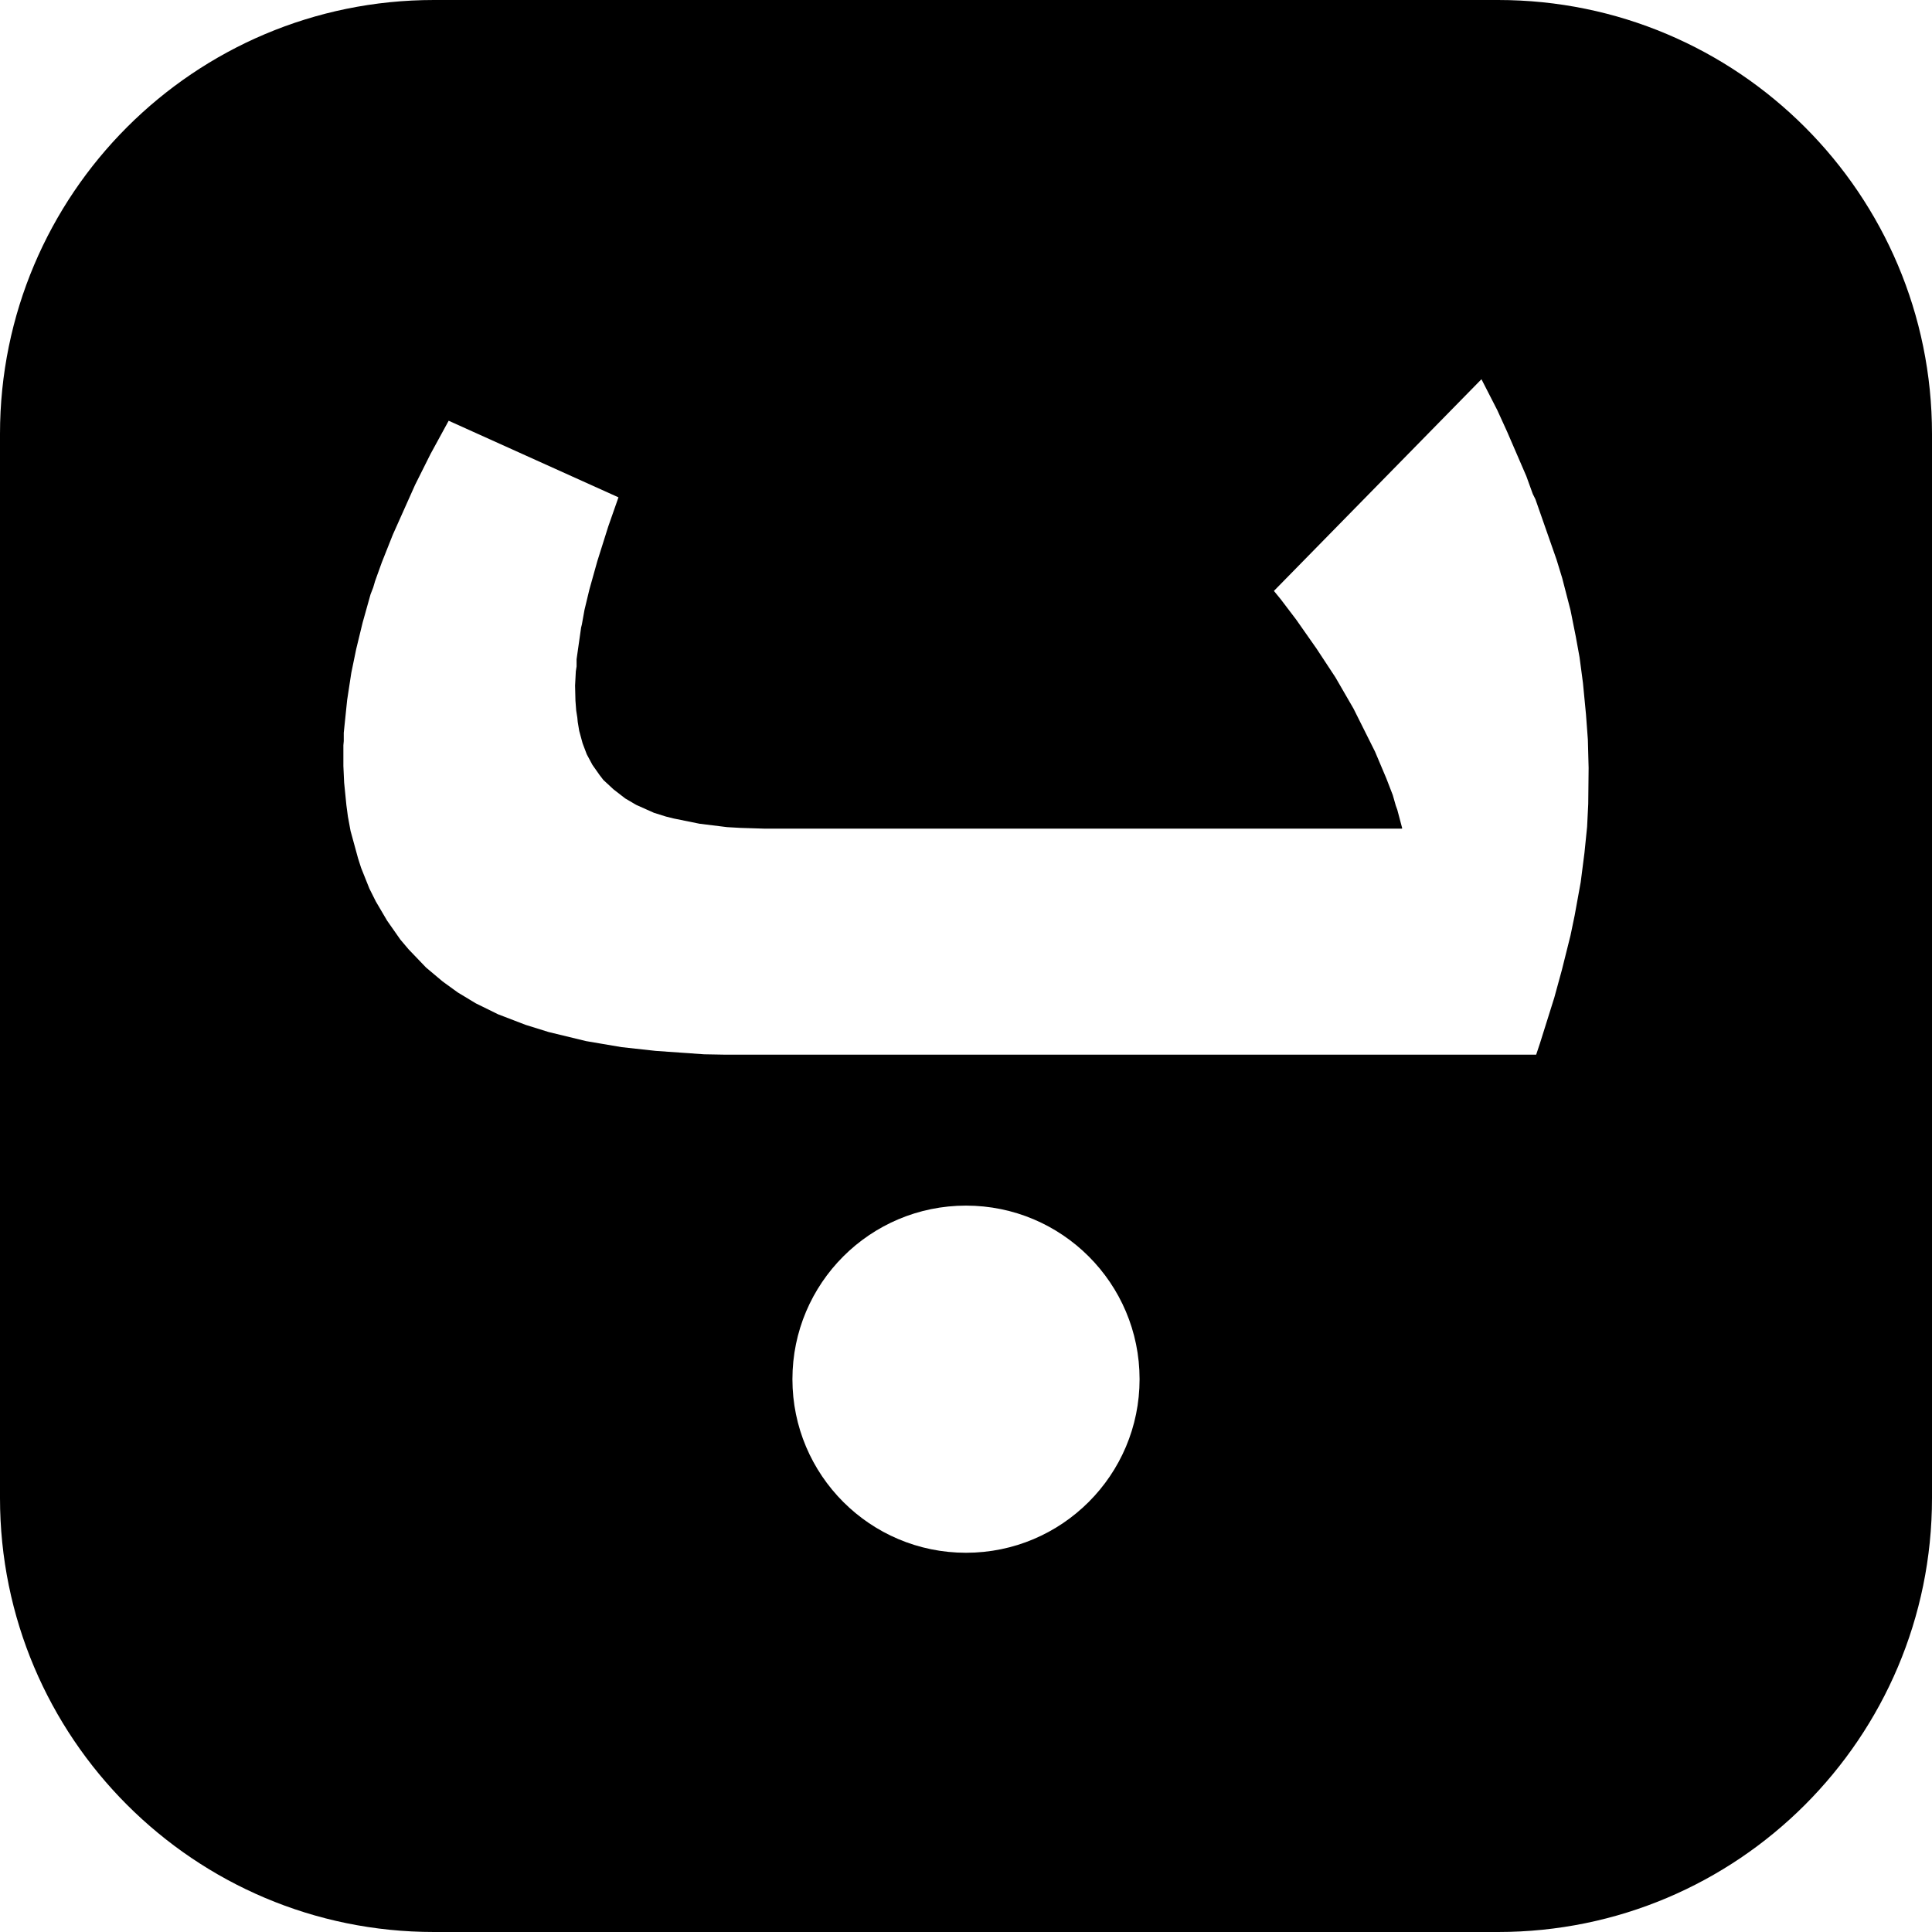
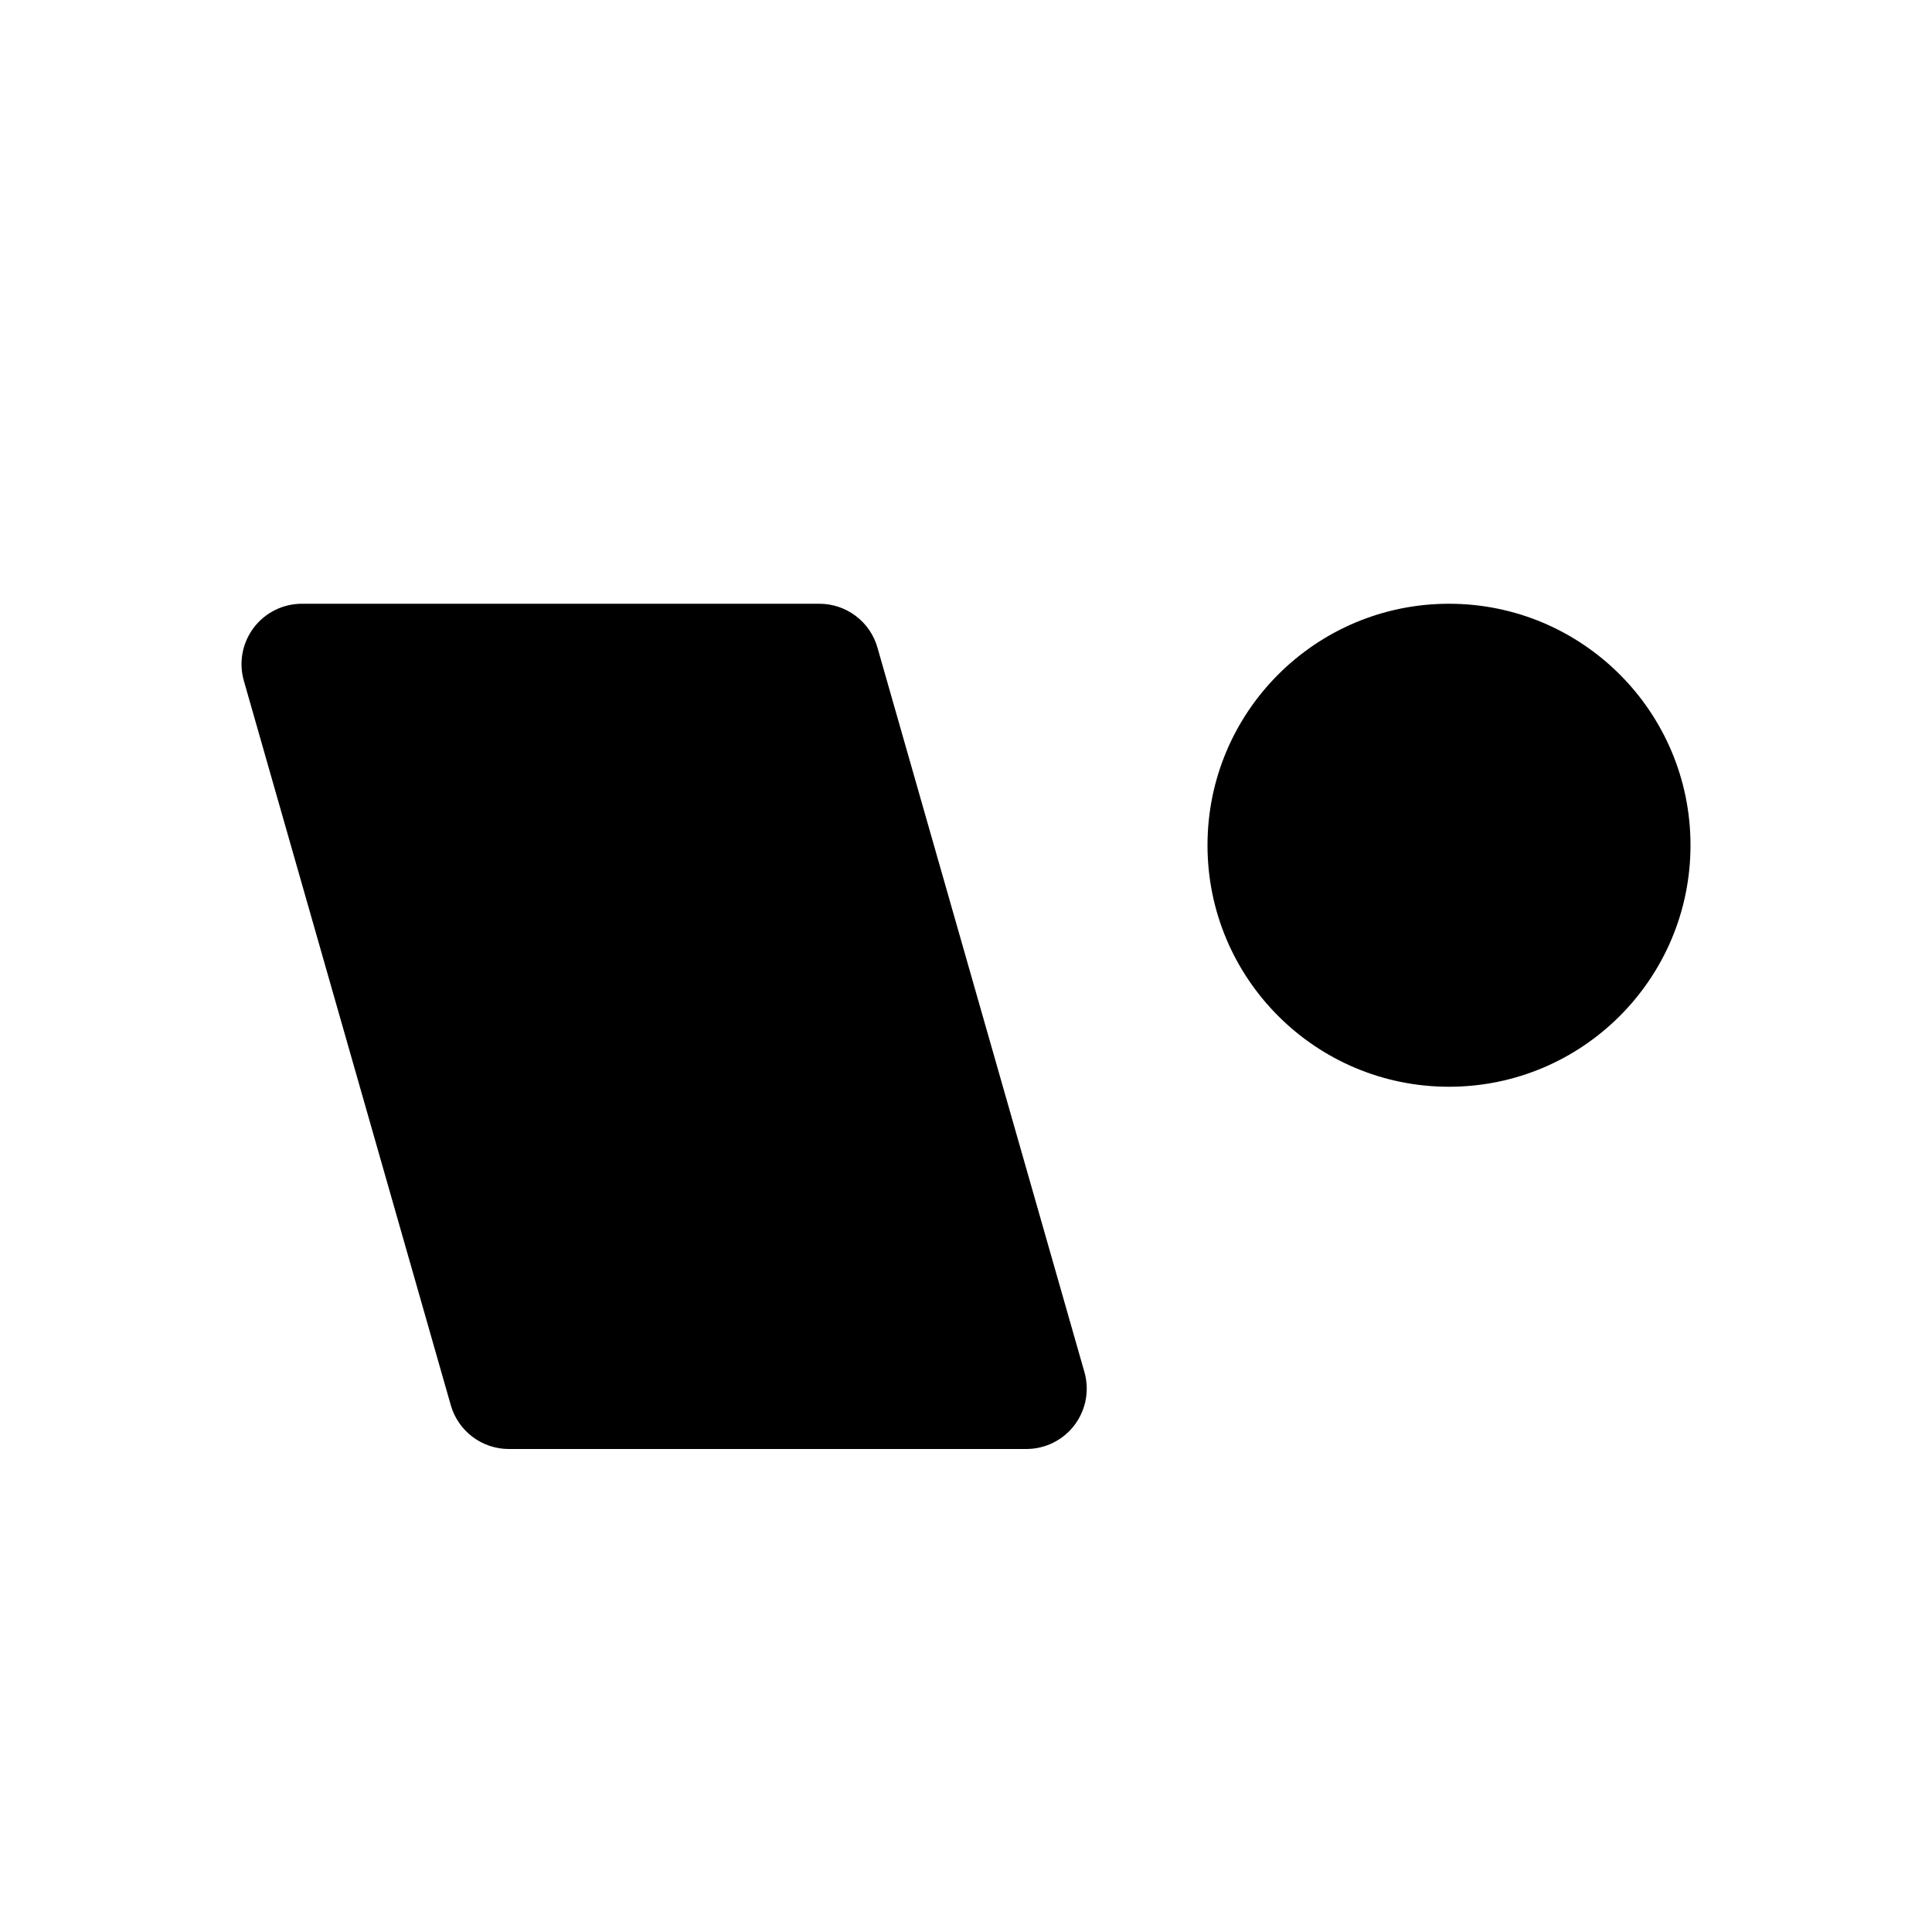
<svg xmlns="http://www.w3.org/2000/svg" viewBox="0 0 512 512" width="512" height="512" role="img" aria-label="لمسة تاب — LamsaTap">
-   <path fill="#000000" fill-rule="evenodd" d="M115 0H397A115 115 0 0 1 512 115V397A115 115 0 0 1 397 512H115A115 115 0 0 1 0 397V115A115 115 0 0 1 115 0ZM416.2 161.7L414 153.2L412.5 148.3L406.9 132.3L406.2 130.9L404.5 126.2L399.4 114.4L396.8 108.7L392.6 100.5L337.6 156.6L339.4 158.8L343.5 164.2L348.9 171.9L353.9 179.5L358.7 187.8L364.4 199.2L367.4 206.3L369.1 210.7L369.9 213.5L370.3 214.6L371.6 219.5L371.5 219.6L202.6 219.6L196.2 219.4L192.7 219.2L185.4 218.3L178.5 216.9L176.5 216.4L173.3 215.4L168.6 213.3L165.7 211.6L162.6 209.2L159.9 206.7L158.9 205.4L157 202.7L155.5 199.9L154.4 197L153.5 193.7L153.2 191.9L153.1 191.3L153 190.2L152.7 188.3L152.5 185.7L152.4 181.7L152.6 177.9L152.8 176.6L152.8 174.7L154 166.3L154.2 165.5L154.9 161.6L156.2 156.2L158.3 148.7L161.2 139.5L163.9 131.8L118.9 111.5L114.1 120.3L110 128.5L104.1 141.7L101.2 149L99.4 154L98.9 155.7L98.2 157.5L96.1 165L94.4 172L93.1 178.3L92 185.5L91.1 194.2L91.1 196.4L91 197.5L91 203L91.2 207.4L91.8 213.4L92.2 216.4L92.9 220.2L94.9 227.5L95.7 230L97.9 235.5L99.6 238.9L102.6 244L106.1 249L108.3 251.6L112.9 256.4L117.3 260.1L121.3 263L126.1 265.9L132 268.8L139.3 271.6L145.4 273.5L155.3 275.9L164.7 277.5L173.8 278.5L186.6 279.4L192.2 279.5L407.1 279.5L408.1 276.5L411.9 264.4L413.9 257.1L416.2 247.9L417.3 242.6L418.9 233.8L419.9 226L420.6 219.1L420.9 213L421 203.5L420.8 196L420.3 189.3L419.5 181L418.6 174.2L417.6 168.7ZM210 365.5a46 46 0 1 0 92 0a46 46 0 1 0 -92 0Z" />
+   <path fill="#000000" d="M80 160L217.14 160A16 16 0 0 1 232.53 171.6L287.38 363.6A16 16 0 0 1 272 384L134.86 384A16 16 0 0 1 119.47 372.4L64.62 180.4A16 16 0 0 1 80 160ZM320 224A64 64 0 1 0 448 224A64 64 0 1 0 320 224Z" />
</svg>
